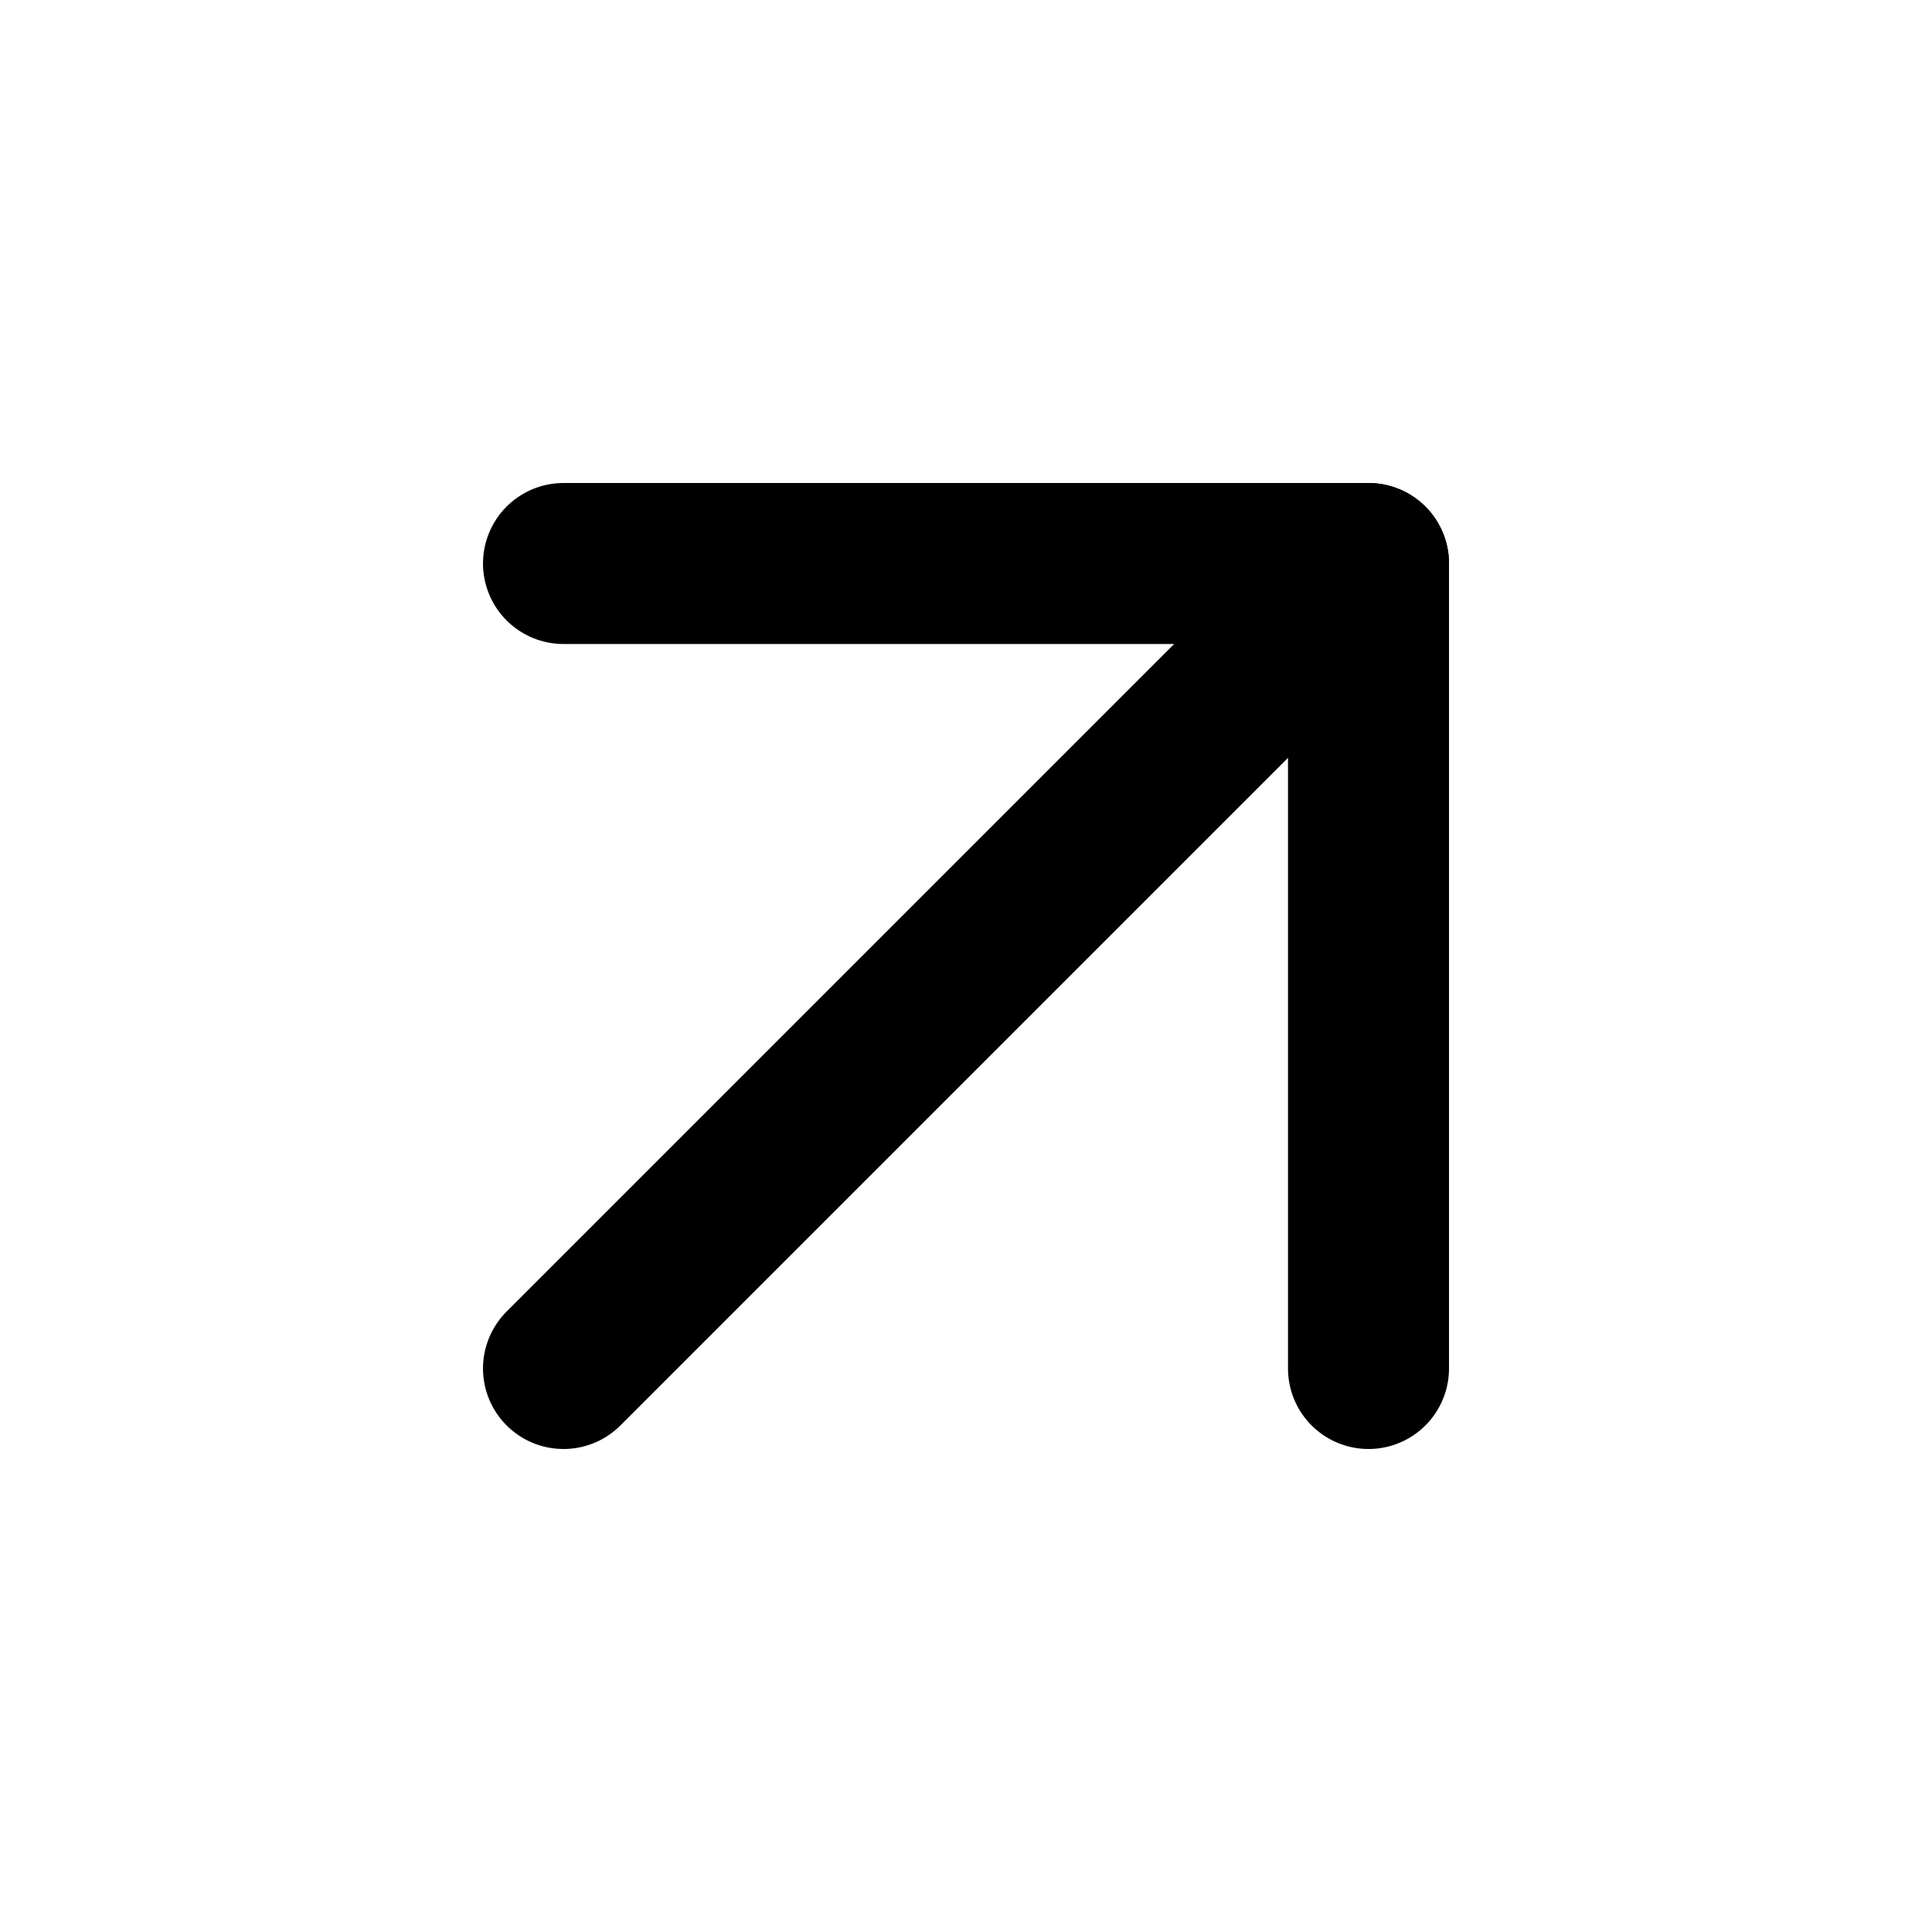
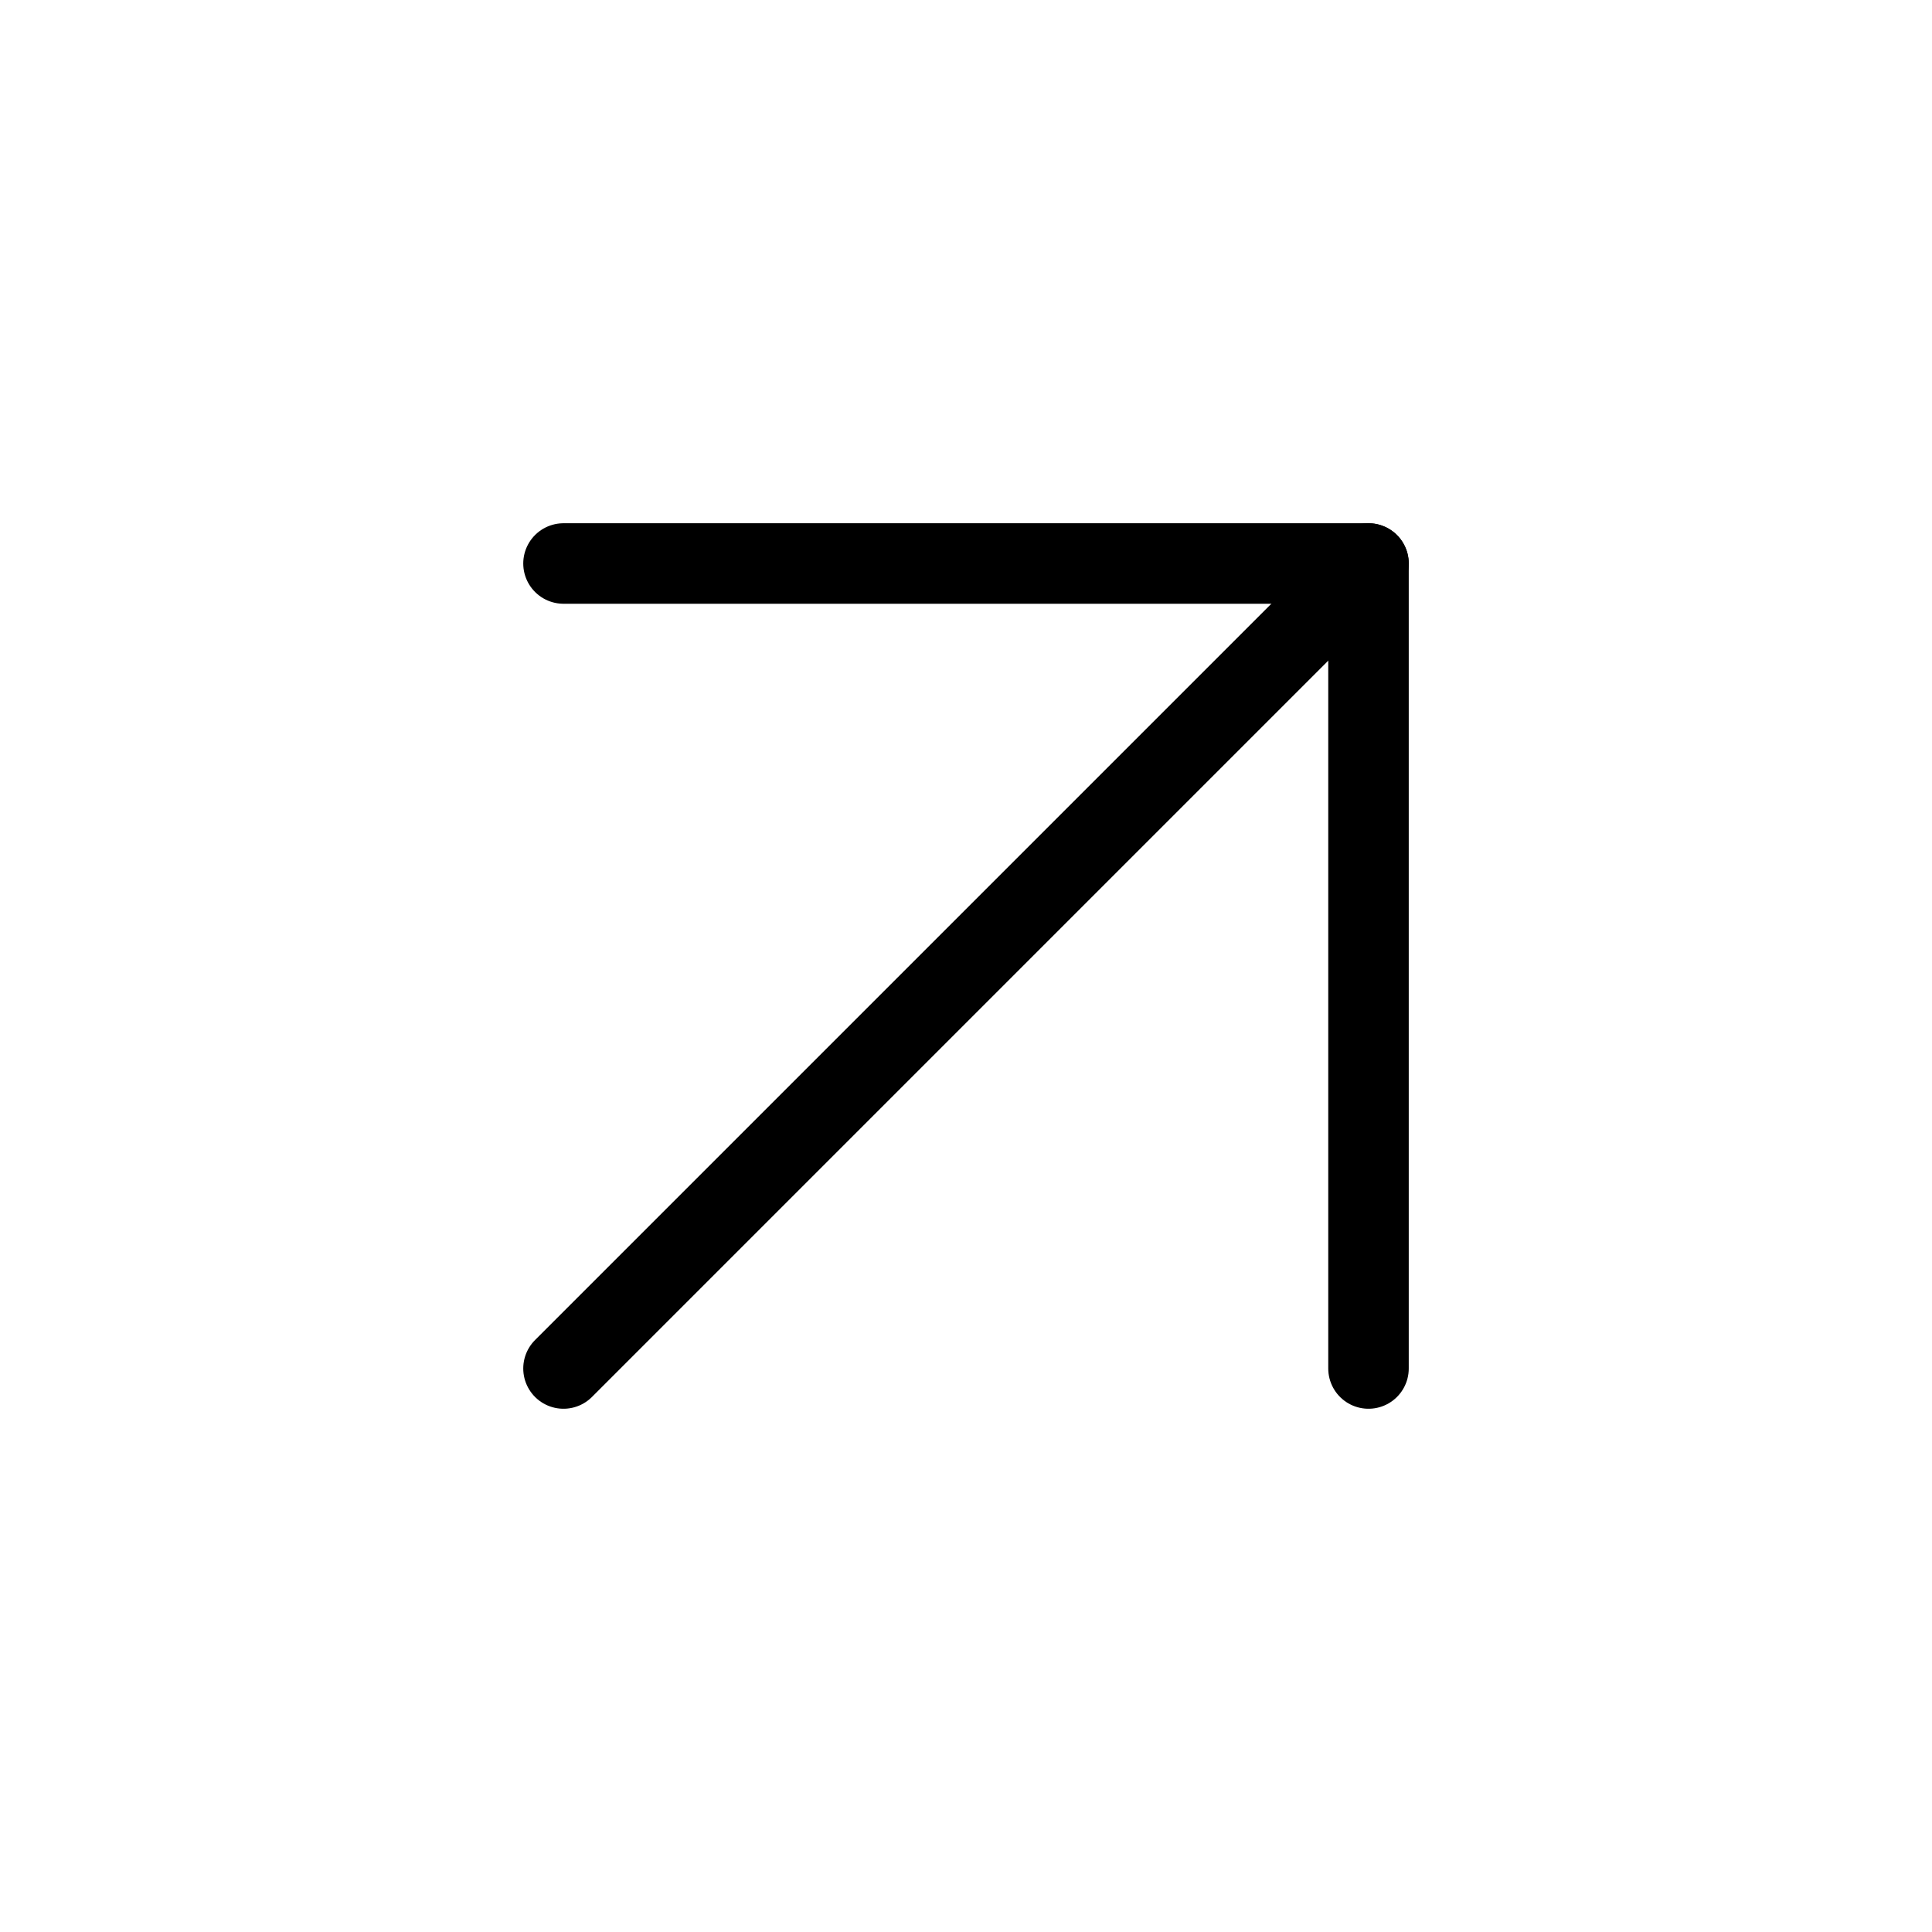
<svg xmlns="http://www.w3.org/2000/svg" width="24" height="24" viewBox="0 0 24 24" fill="none">
-   <path d="M7 17L17 7" stroke="black" stroke-width="2" stroke-linecap="round" stroke-linejoin="round" />
-   <path d="M7 7H17V17" stroke="black" stroke-width="2" stroke-linecap="round" stroke-linejoin="round" />
+   <path d="M7 17L17 7" stroke="black" strokeWidth="2" stroke-linecap="round" stroke-linejoin="round" />
+   <path d="M7 7H17V17" stroke="black" strokeWidth="2" stroke-linecap="round" stroke-linejoin="round" />
</svg>
